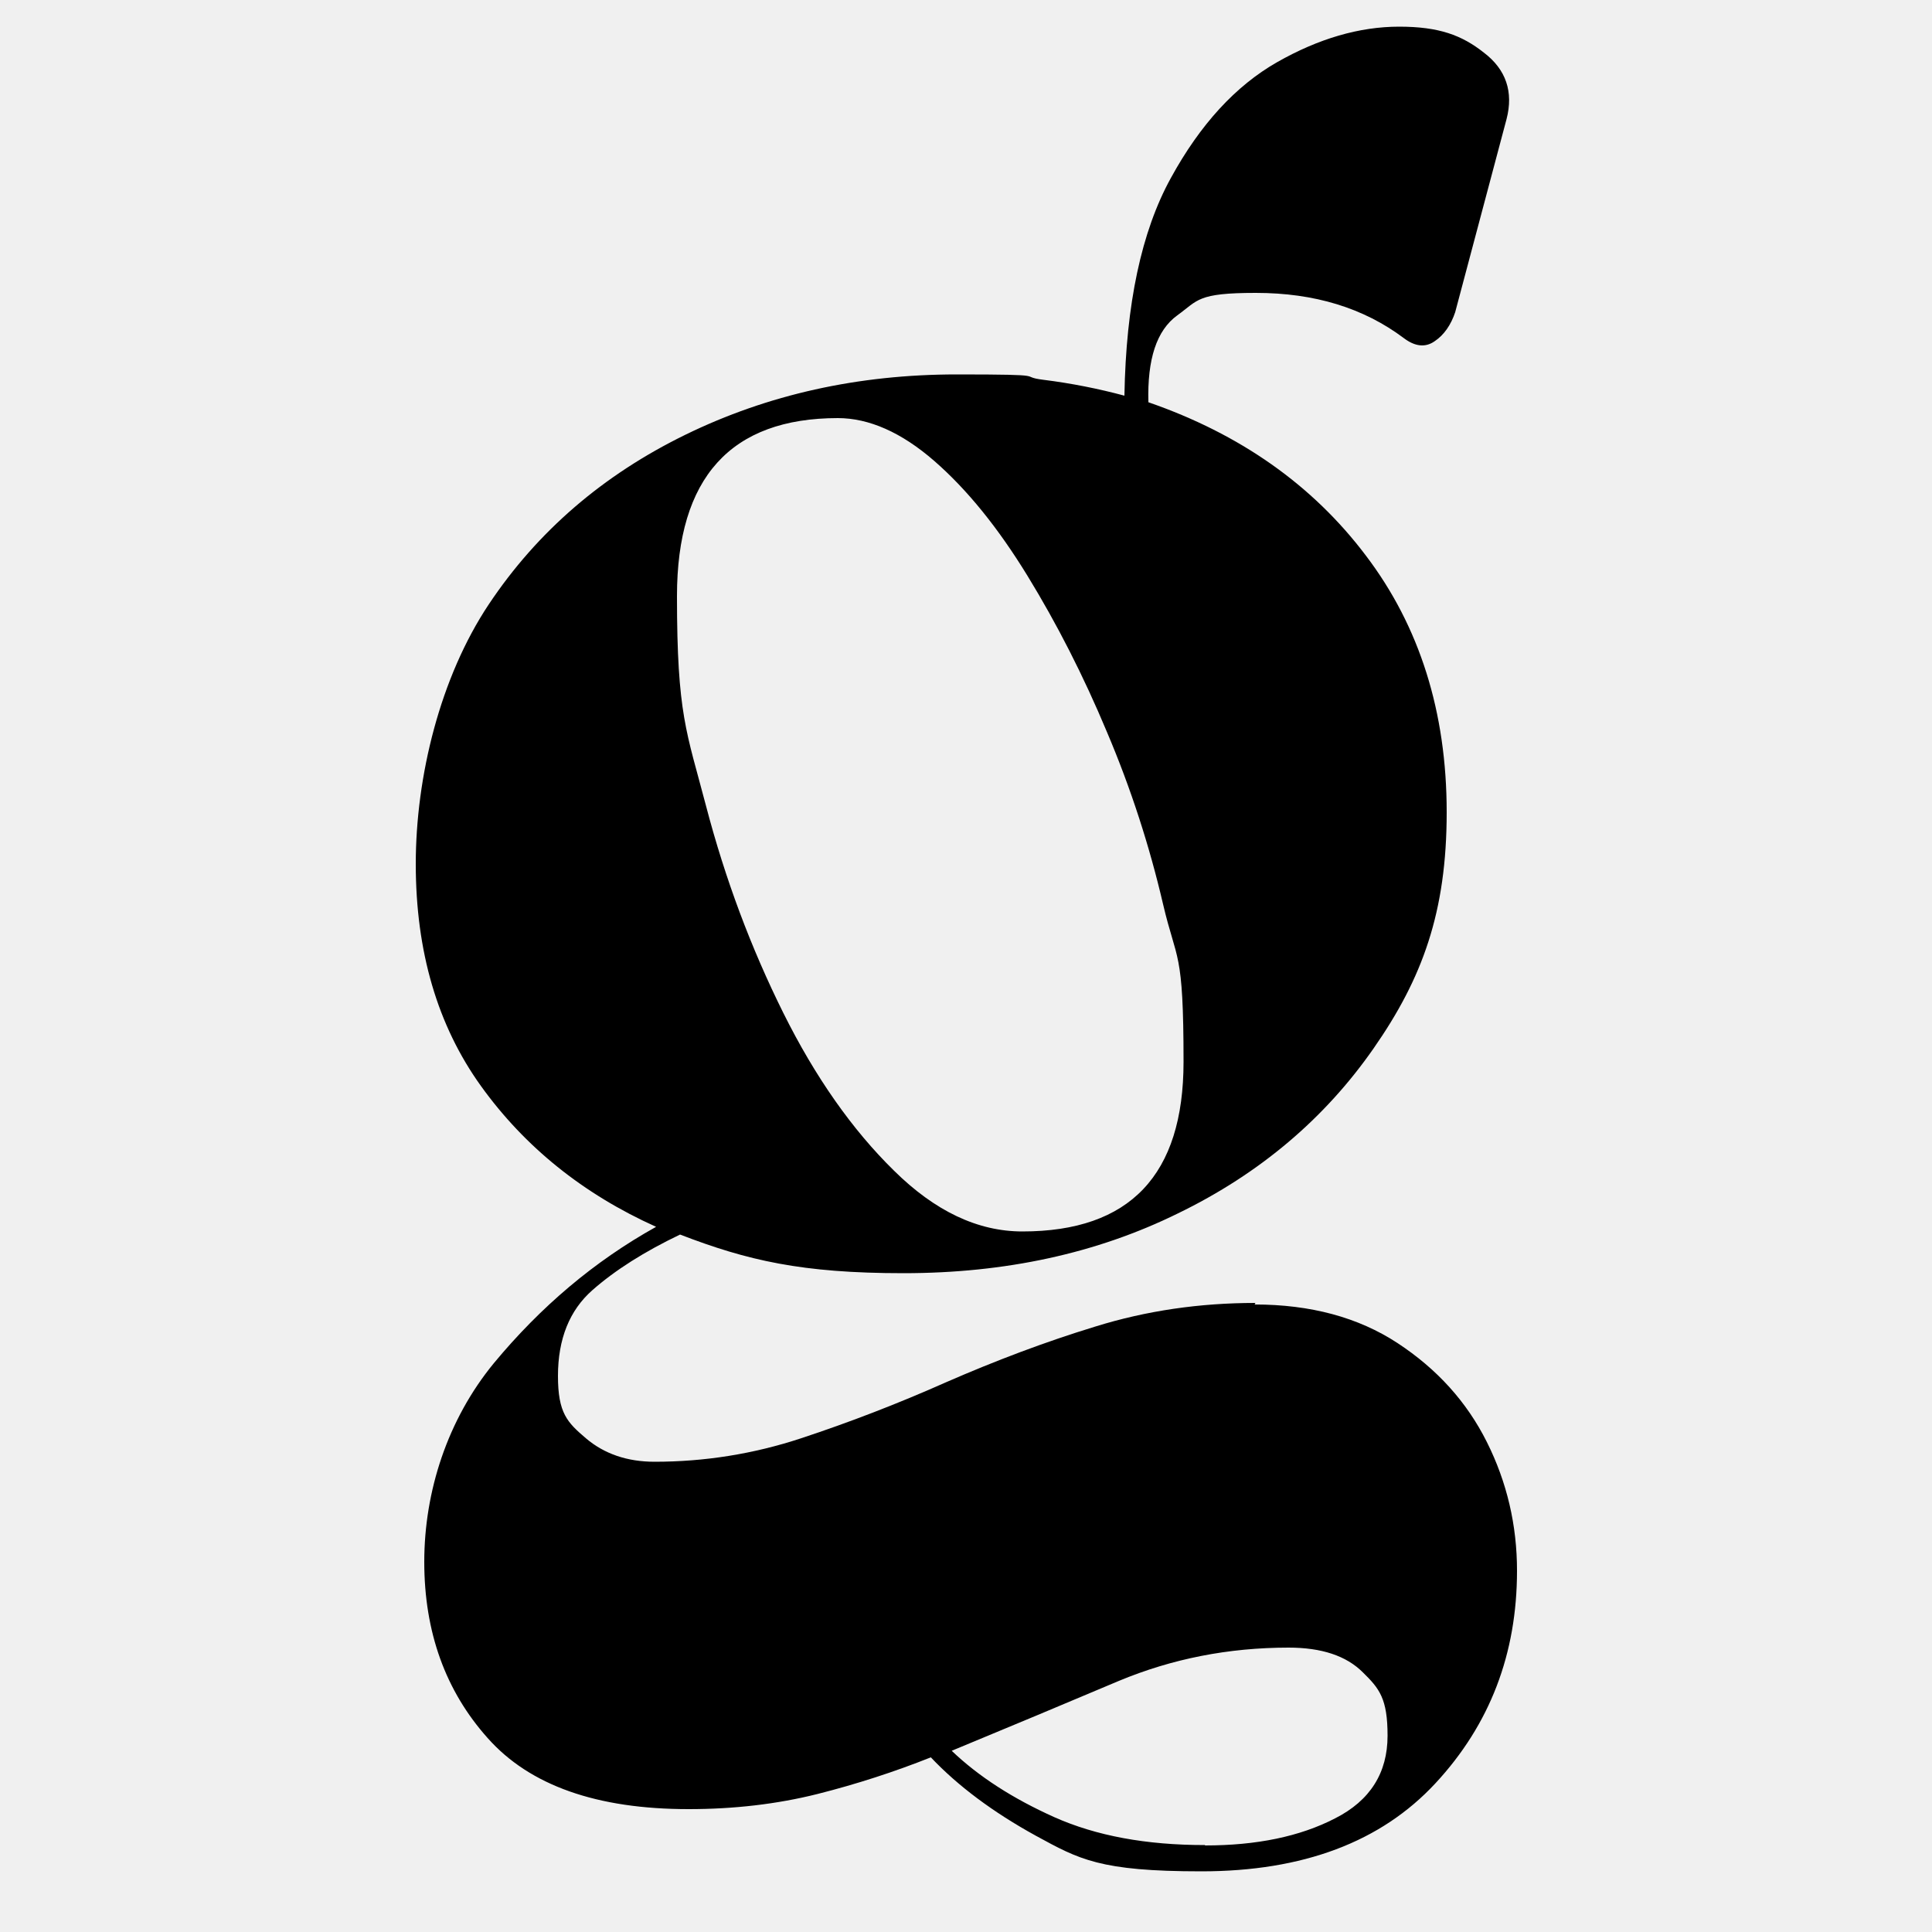
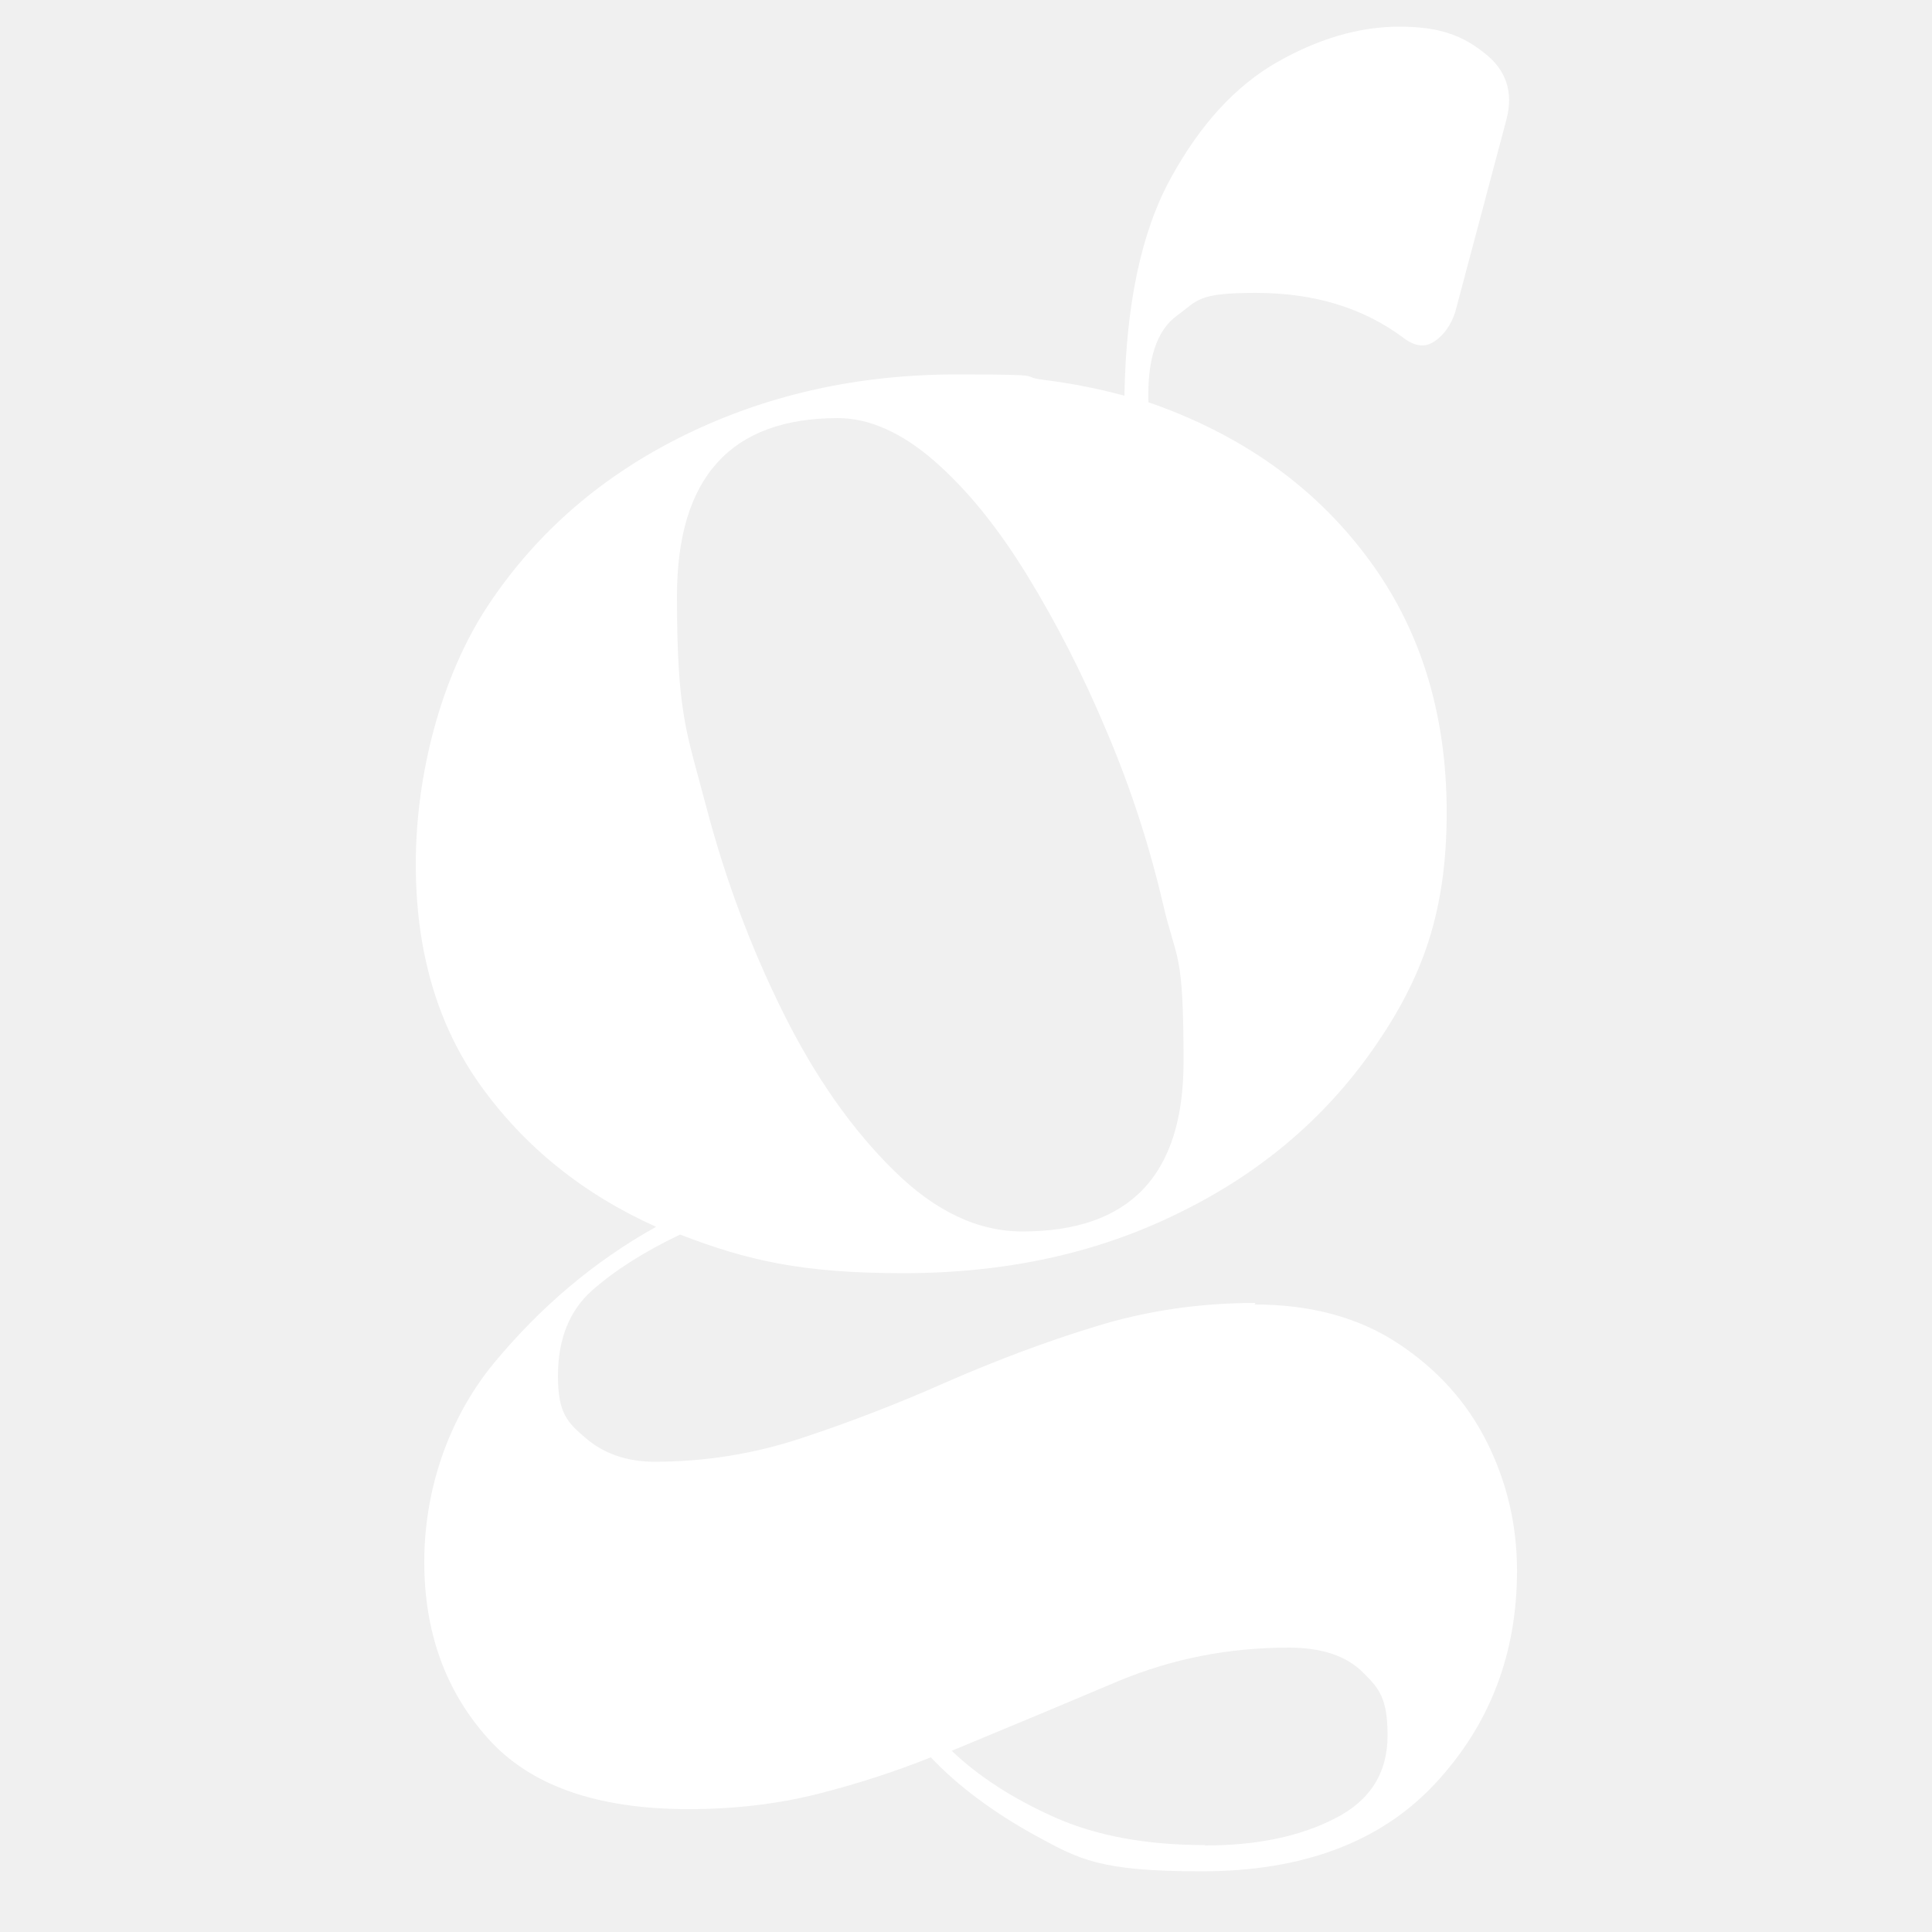
<svg xmlns="http://www.w3.org/2000/svg" id="Layer_1" version="1.1" viewBox="0 0 500 500">
-   <g id="_x34_90b413dc8">
+   <g id="_x34_90b413dc8" fill="#ffffff">
    <path d="M324.7,337.6c14.4,0,26.8,3.3,37,10,10.2,6.7,17.9,15.2,23.1,25.6,5.2,10.4,7.8,21.5,7.8,33.3,0,21.5-7,39.8-21.1,55-14.1,15.2-34.3,22.8-60.6,22.8s-31.6-3.1-42.8-9.2c-11.1-6.1-20.2-12.9-27.2-20.3-9.3,3.7-19.1,6.9-29.4,9.5-10.4,2.6-21.5,3.9-33.3,3.9-23.7,0-41.1-6.1-52-18.4-10.9-12.2-16.4-27.4-16.4-45.6s6-36.8,18-51.4c12.1-14.6,26-26.4,42-35.3-18.9-8.5-34-20.7-45.3-36.4-11.3-15.7-16.9-34.9-16.9-57.5s6.3-48.3,18.9-67.2c12.6-18.9,29.6-33.5,50.9-43.9,21.3-10.4,44.7-15.6,70.2-15.6s15.3.5,22.5,1.4c7.2.9,14.2,2.3,20.9,4.1.4-23.7,4.4-42.5,12-56.3,7.6-13.9,16.8-23.9,27.5-30,10.7-6.1,21.3-9.2,31.6-9.2s16.2,2.2,21.9,6.7c5.8,4.4,7.7,10.2,5.9,17.2l-13.3,50c-1.1,3.3-2.9,5.9-5.3,7.5-2.4,1.7-5.1,1.4-8-.8-10.4-7.8-23.1-11.7-38.3-11.7s-14.9,1.9-20.3,5.8c-5.4,3.9-7.8,11.4-7.5,22.5,23.7,8.2,42.5,21.4,56.3,39.7,13.9,18.3,20.9,40.5,20.9,66.4s-6.3,43-18.9,61.1c-12.6,18.1-29.4,32.4-50.6,42.7-21.1,10.4-44.8,15.5-71.1,15.5s-40.4-3.3-57.8-10c-9.2,4.4-16.8,9.2-22.7,14.4-5.9,5.2-8.9,12.6-8.9,22.2s2.4,12,7.2,16.1c4.8,4.1,10.8,6.1,17.8,6.1,12.9,0,25.6-2,38-6.1,12.4-4.1,24.9-8.9,37.5-14.5,12.6-5.5,25.5-10.4,38.6-14.4,13.2-4.1,27-6.1,41.4-6.1ZM216.9,108.2c-27.8,0-41.7,15.4-41.7,46.1s2.5,35.1,7.5,54.2c5,19.1,11.7,36.9,20,53.6,8.3,16.7,17.9,30.3,28.6,40.8,10.7,10.6,21.8,15.8,33.3,15.8,27.8,0,41.7-14.6,41.7-43.9s-1.8-25.8-5.3-40.8c-3.5-15-8.3-29.9-14.5-44.5-6.1-14.6-13-28.1-20.6-40.5-7.6-12.4-15.6-22.3-24.1-29.7-8.5-7.4-16.9-11.1-25-11.1ZM311.9,477.6c13.3,0,24.5-2.3,33.6-7,9.1-4.6,13.6-11.8,13.6-21.4s-2.1-12.2-6.4-16.4c-4.3-4.3-10.7-6.4-19.2-6.4-15.6,0-30.2,2.9-43.9,8.6-13.7,5.8-28.1,11.8-43.3,18.1,7,6.7,15.9,12.4,26.6,17.2,10.8,4.8,23.7,7.2,38.9,7.2Z" />
  </g>
</svg>
